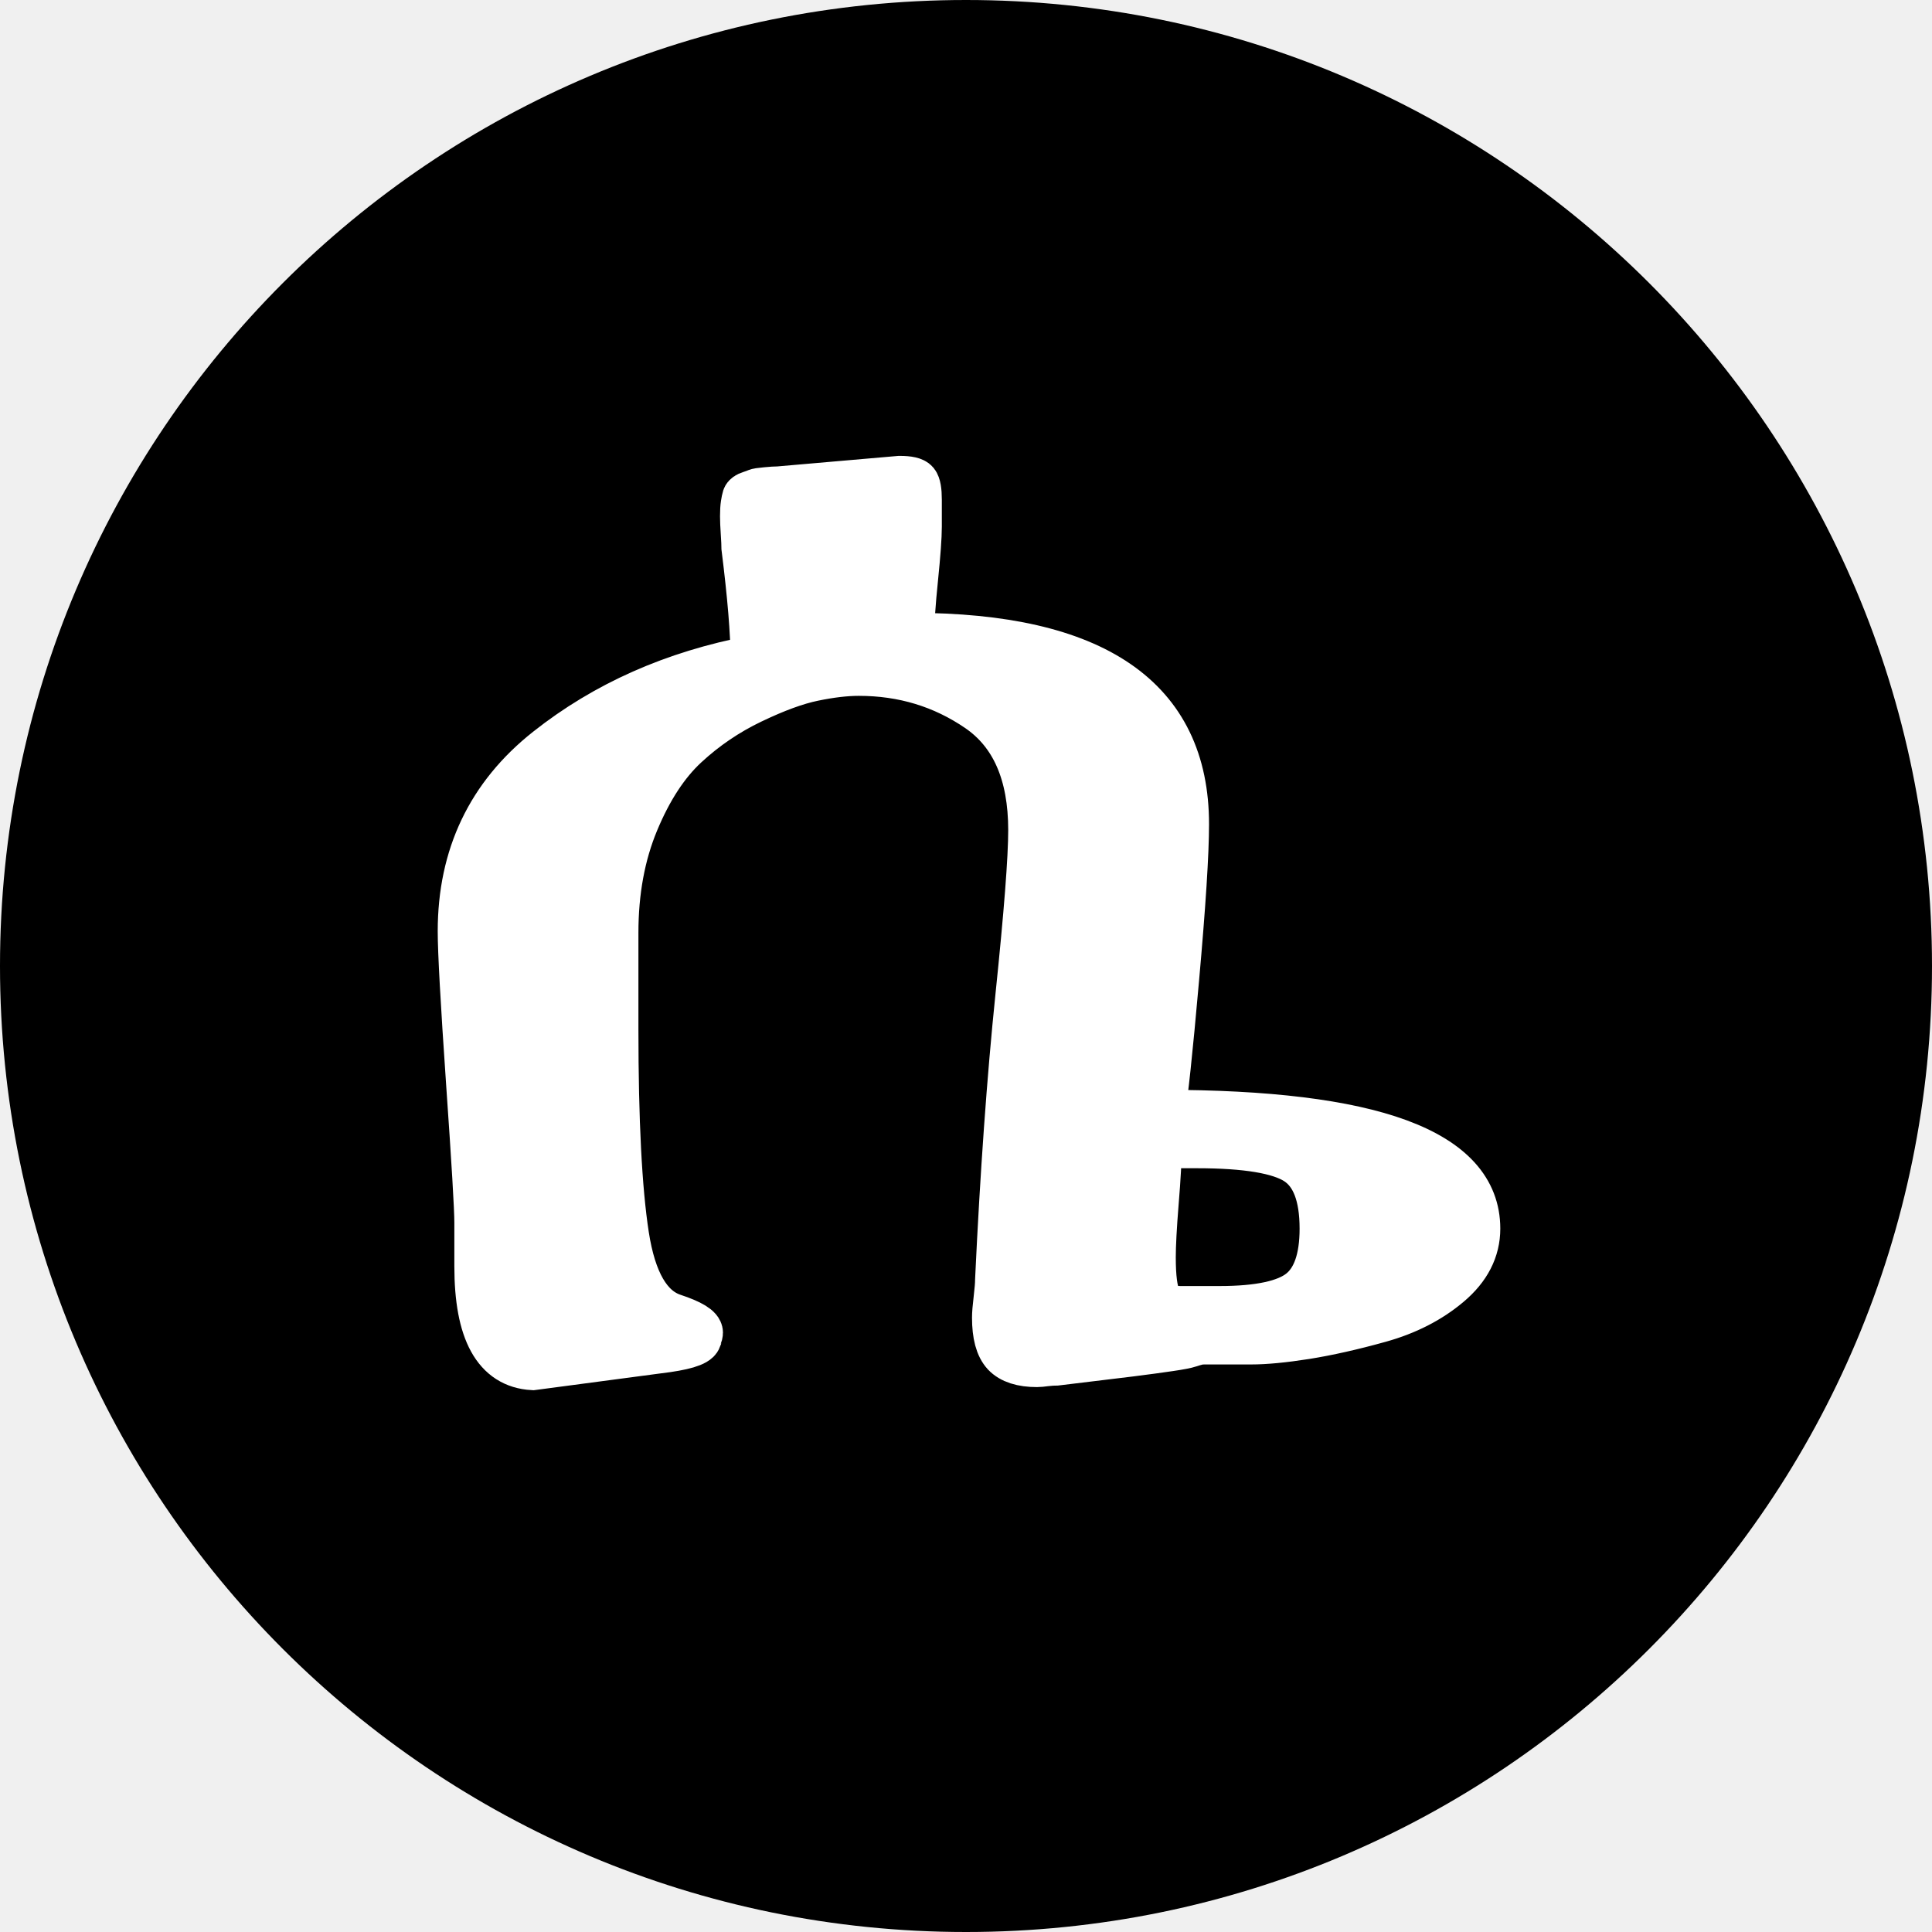
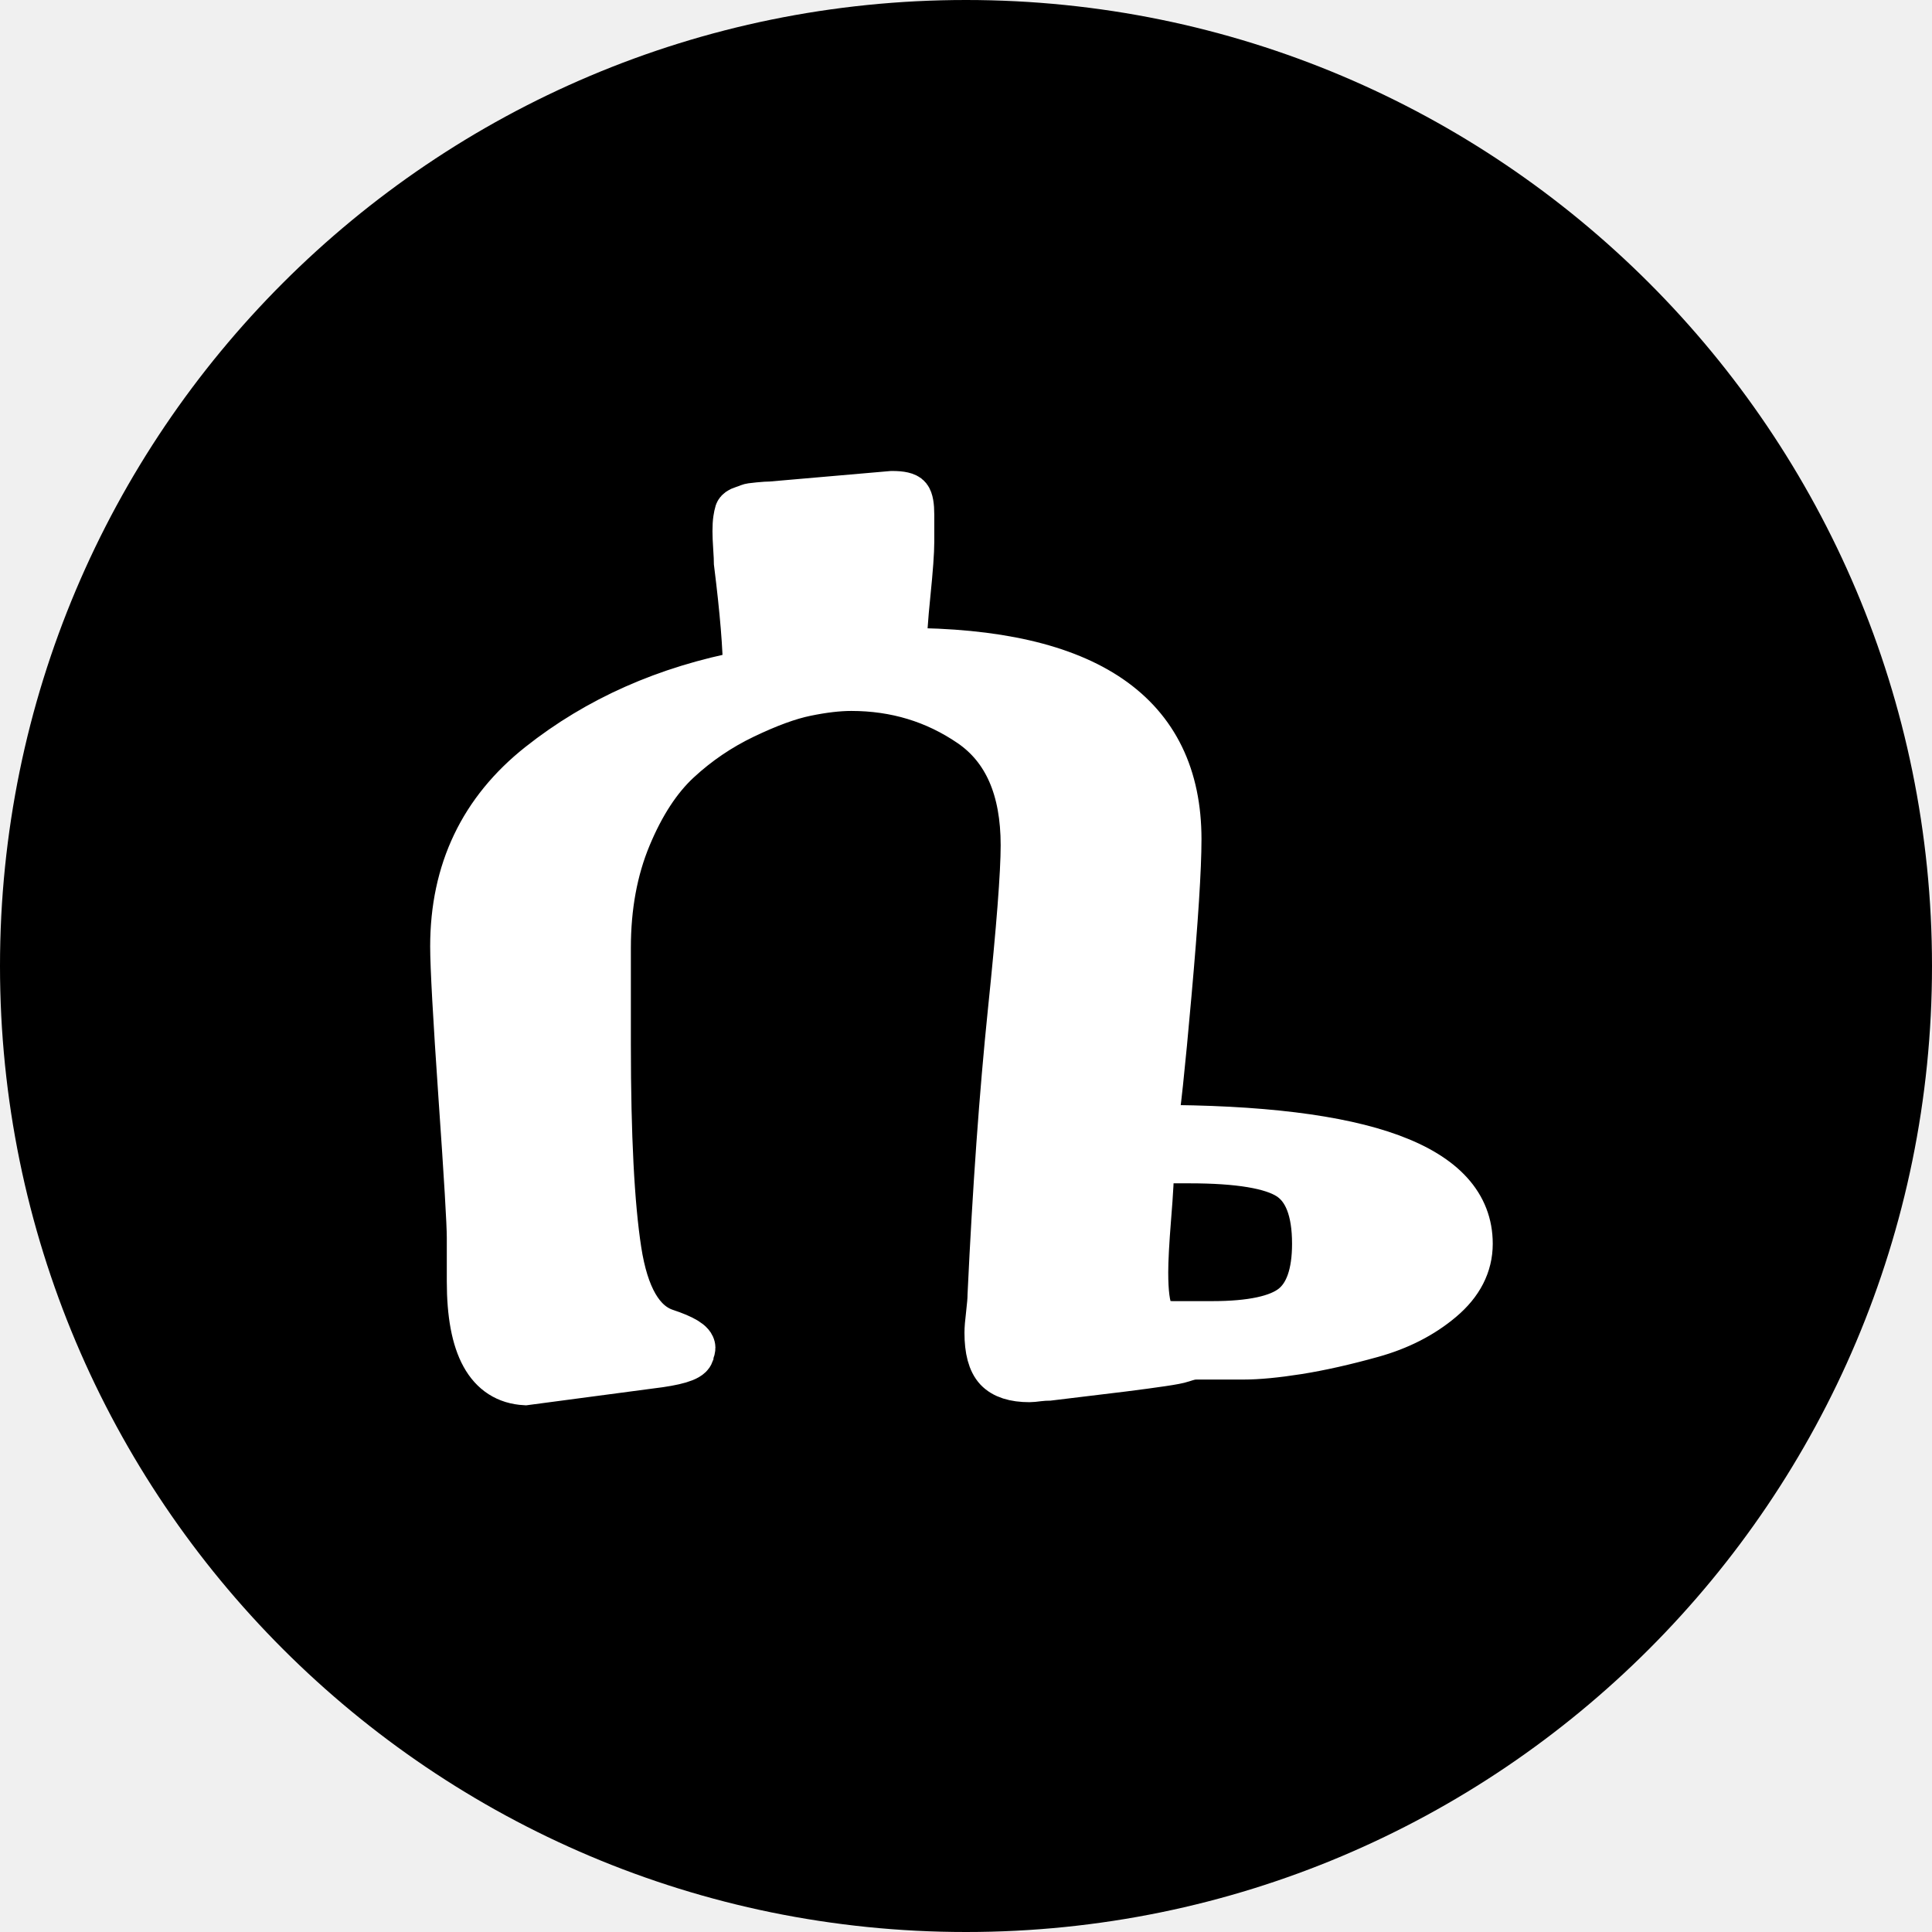
<svg xmlns="http://www.w3.org/2000/svg" width="256" height="256">
  <g>
    <circle id="svg_1" cy="128" cx="128" stroke-width="0" stroke="#000" fill="#000000" r="128" />
-     <text stroke="#ffffff" font-size="200" id="svg_3" y="180" x="51" fill-opacity="null" stroke-width="6" fill="#ffffff" font-family="Kefa">
+     <text stroke="#ffffff" font-size="200" id="svg_3" y="182" x="50" fill-opacity="null" stroke-width="6" fill="#ffffff" font-family="Kefa">
            ሴ 
        </text>
  </g>
</svg>
